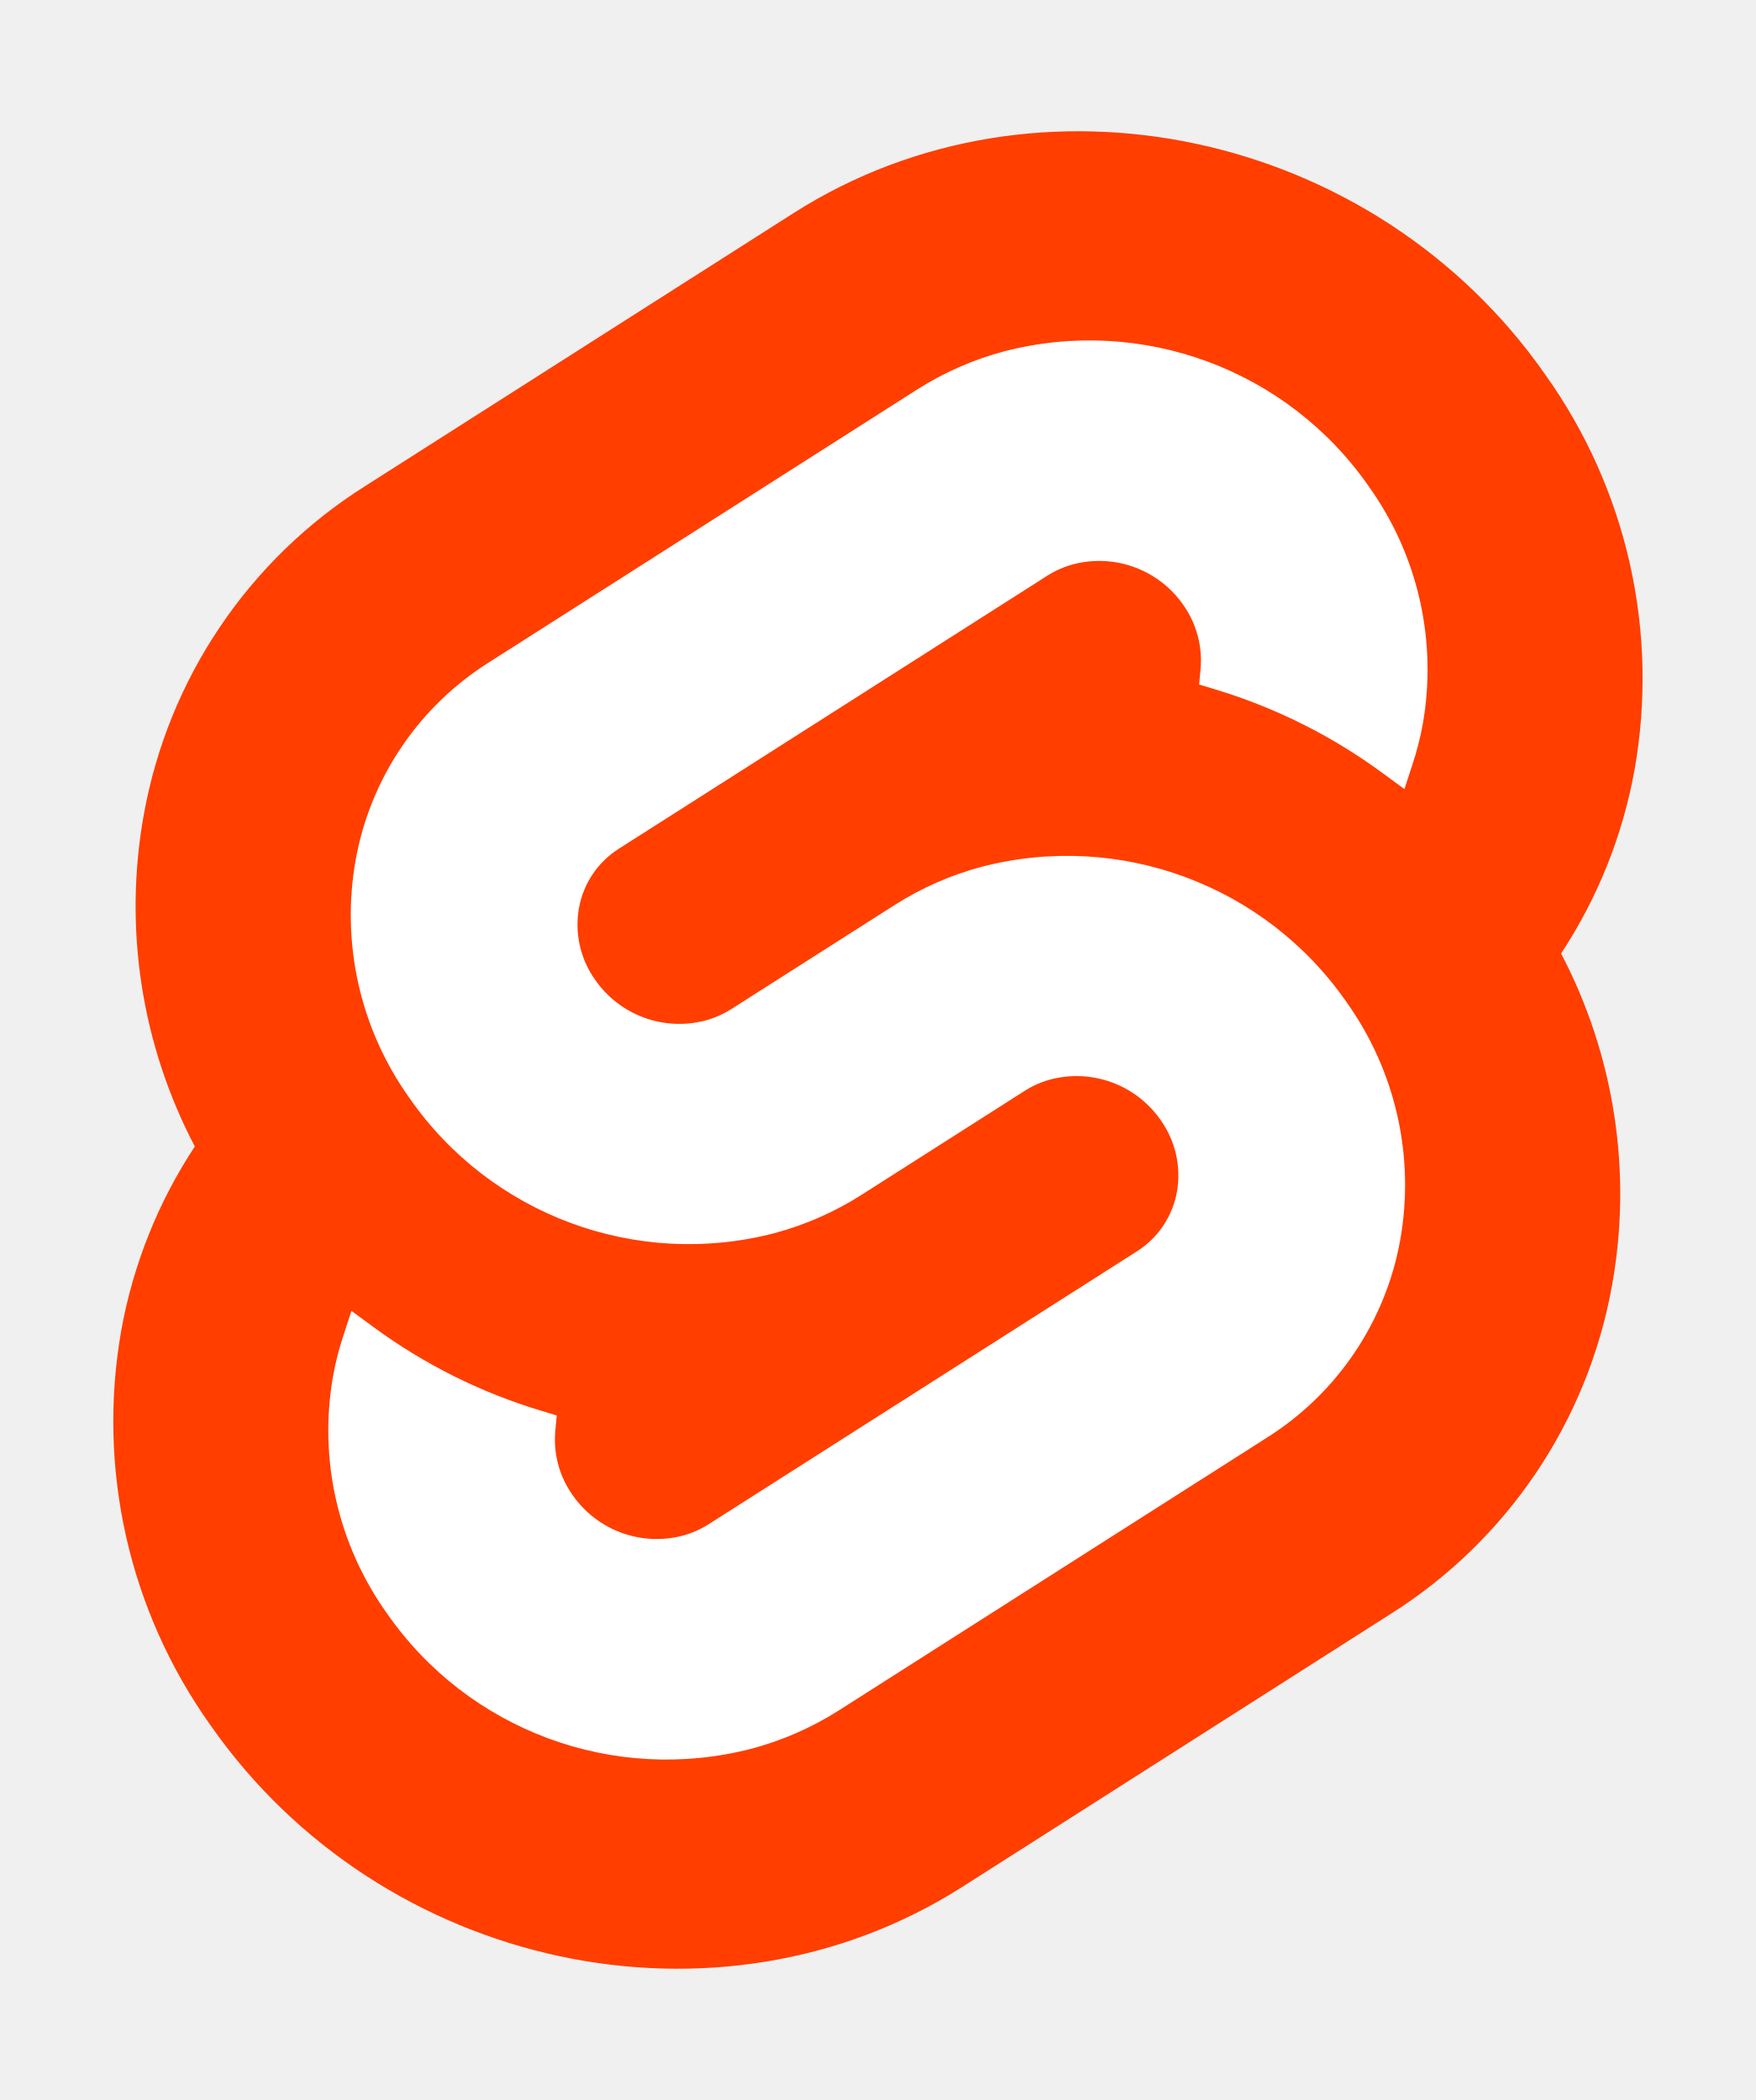
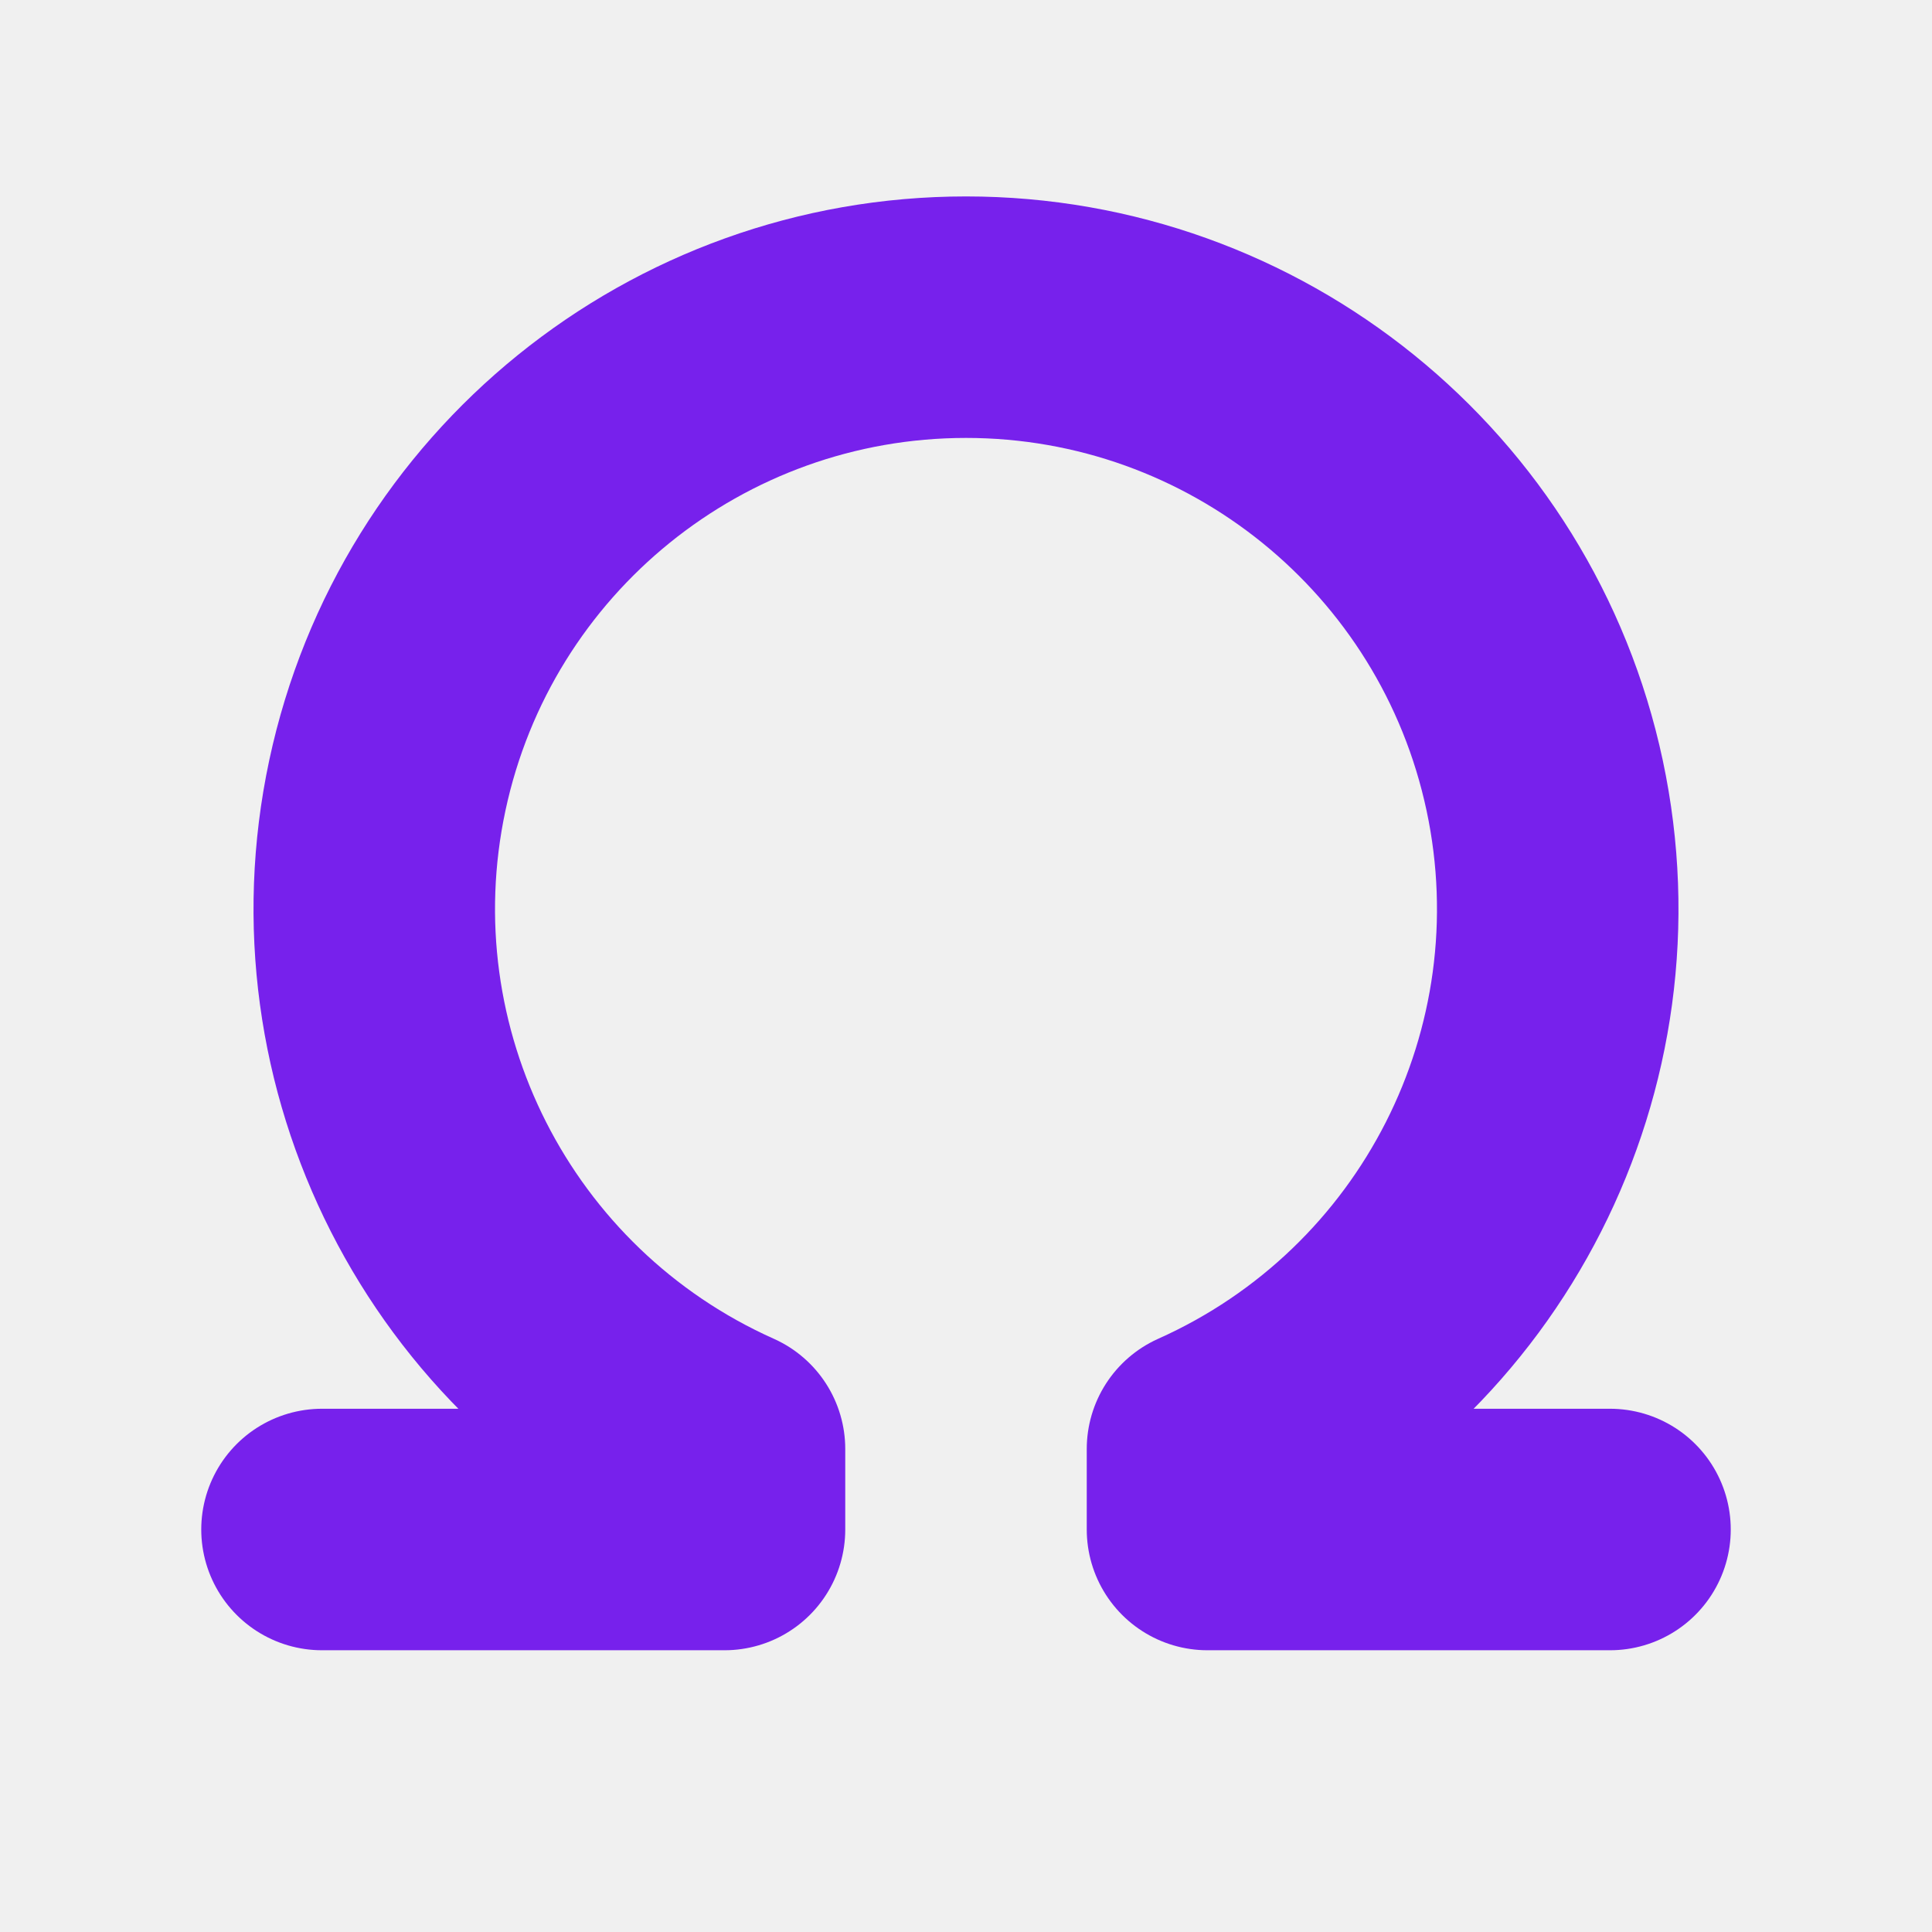
- <svg xmlns="http://www.w3.org/2000/svg" width="107" height="128" viewBox="0 0 107 128">
-   <path d="M94.157 22.819c-10.4-14.885-30.94-19.297-45.792-9.835L22.282 29.608A29.92 29.92 0 0 0 8.764 49.65a31.5 31.5 0 0 0 3.108 20.231 30 30 0 0 0-4.477 11.183 31.9 31.9 0 0 0 5.448 24.116c10.402 14.887 30.942 19.297 45.791 9.835l26.083-16.624A29.92 29.92 0 0 0 98.235 78.35a31.53 31.53 0 0 0-3.105-20.232 30 30 0 0 0 4.474-11.182 31.88 31.88 0 0 0-5.447-24.116" style="fill:#ff3e00" />
-   <path d="M45.817 106.582a20.72 20.72 0 0 1-22.237-8.243 19.17 19.17 0 0 1-3.277-14.503 18 18 0 0 1 .624-2.435l.49-1.498 1.337.981a33.6 33.6 0 0 0 10.203 5.098l.97.294-.09.968a5.85 5.85 0 0 0 1.052 3.878 6.24 6.24 0 0 0 6.695 2.485 5.8 5.8 0 0 0 1.603-.704L69.27 76.28a5.43 5.43 0 0 0 2.45-3.631 5.8 5.8 0 0 0-.987-4.371 6.24 6.24 0 0 0-6.698-2.487 5.7 5.7 0 0 0-1.6.704l-9.953 6.345a19 19 0 0 1-5.296 2.326 20.72 20.72 0 0 1-22.237-8.243 19.17 19.17 0 0 1-3.277-14.502 17.99 17.99 0 0 1 8.13-12.052l26.081-16.623a19 19 0 0 1 5.3-2.329 20.72 20.72 0 0 1 22.237 8.243 19.17 19.17 0 0 1 3.277 14.503 18 18 0 0 1-.624 2.435l-.49 1.498-1.337-.98a33.6 33.6 0 0 0-10.203-5.1l-.97-.294.09-.968a5.86 5.86 0 0 0-1.052-3.878 6.24 6.24 0 0 0-6.696-2.485 5.8 5.8 0 0 0-1.602.704L37.73 51.72a5.42 5.42 0 0 0-2.449 3.63 5.79 5.79 0 0 0 .986 4.372 6.24 6.24 0 0 0 6.698 2.486 5.8 5.8 0 0 0 1.602-.704l9.952-6.342a19 19 0 0 1 5.295-2.328 20.72 20.72 0 0 1 22.237 8.242 19.17 19.17 0 0 1 3.277 14.503 18 18 0 0 1-8.13 12.053l-26.081 16.622a19 19 0 0 1-5.3 2.328" style="fill:#fff" />
+ <svg xmlns="http://www.w3.org/2000/svg" width="128" height="128" viewBox="0 0 24 24" fill="none" stroke="#7721ec" stroke-width="3" stroke-linecap="round" stroke-linejoin="round">
+   <path stroke="none" d="M0 0h24v24H0z" fill="none" />
+   <path d="M4 19h5v-1a7.35 7.35 0 1 1 6 0v1h5" />
</svg>
